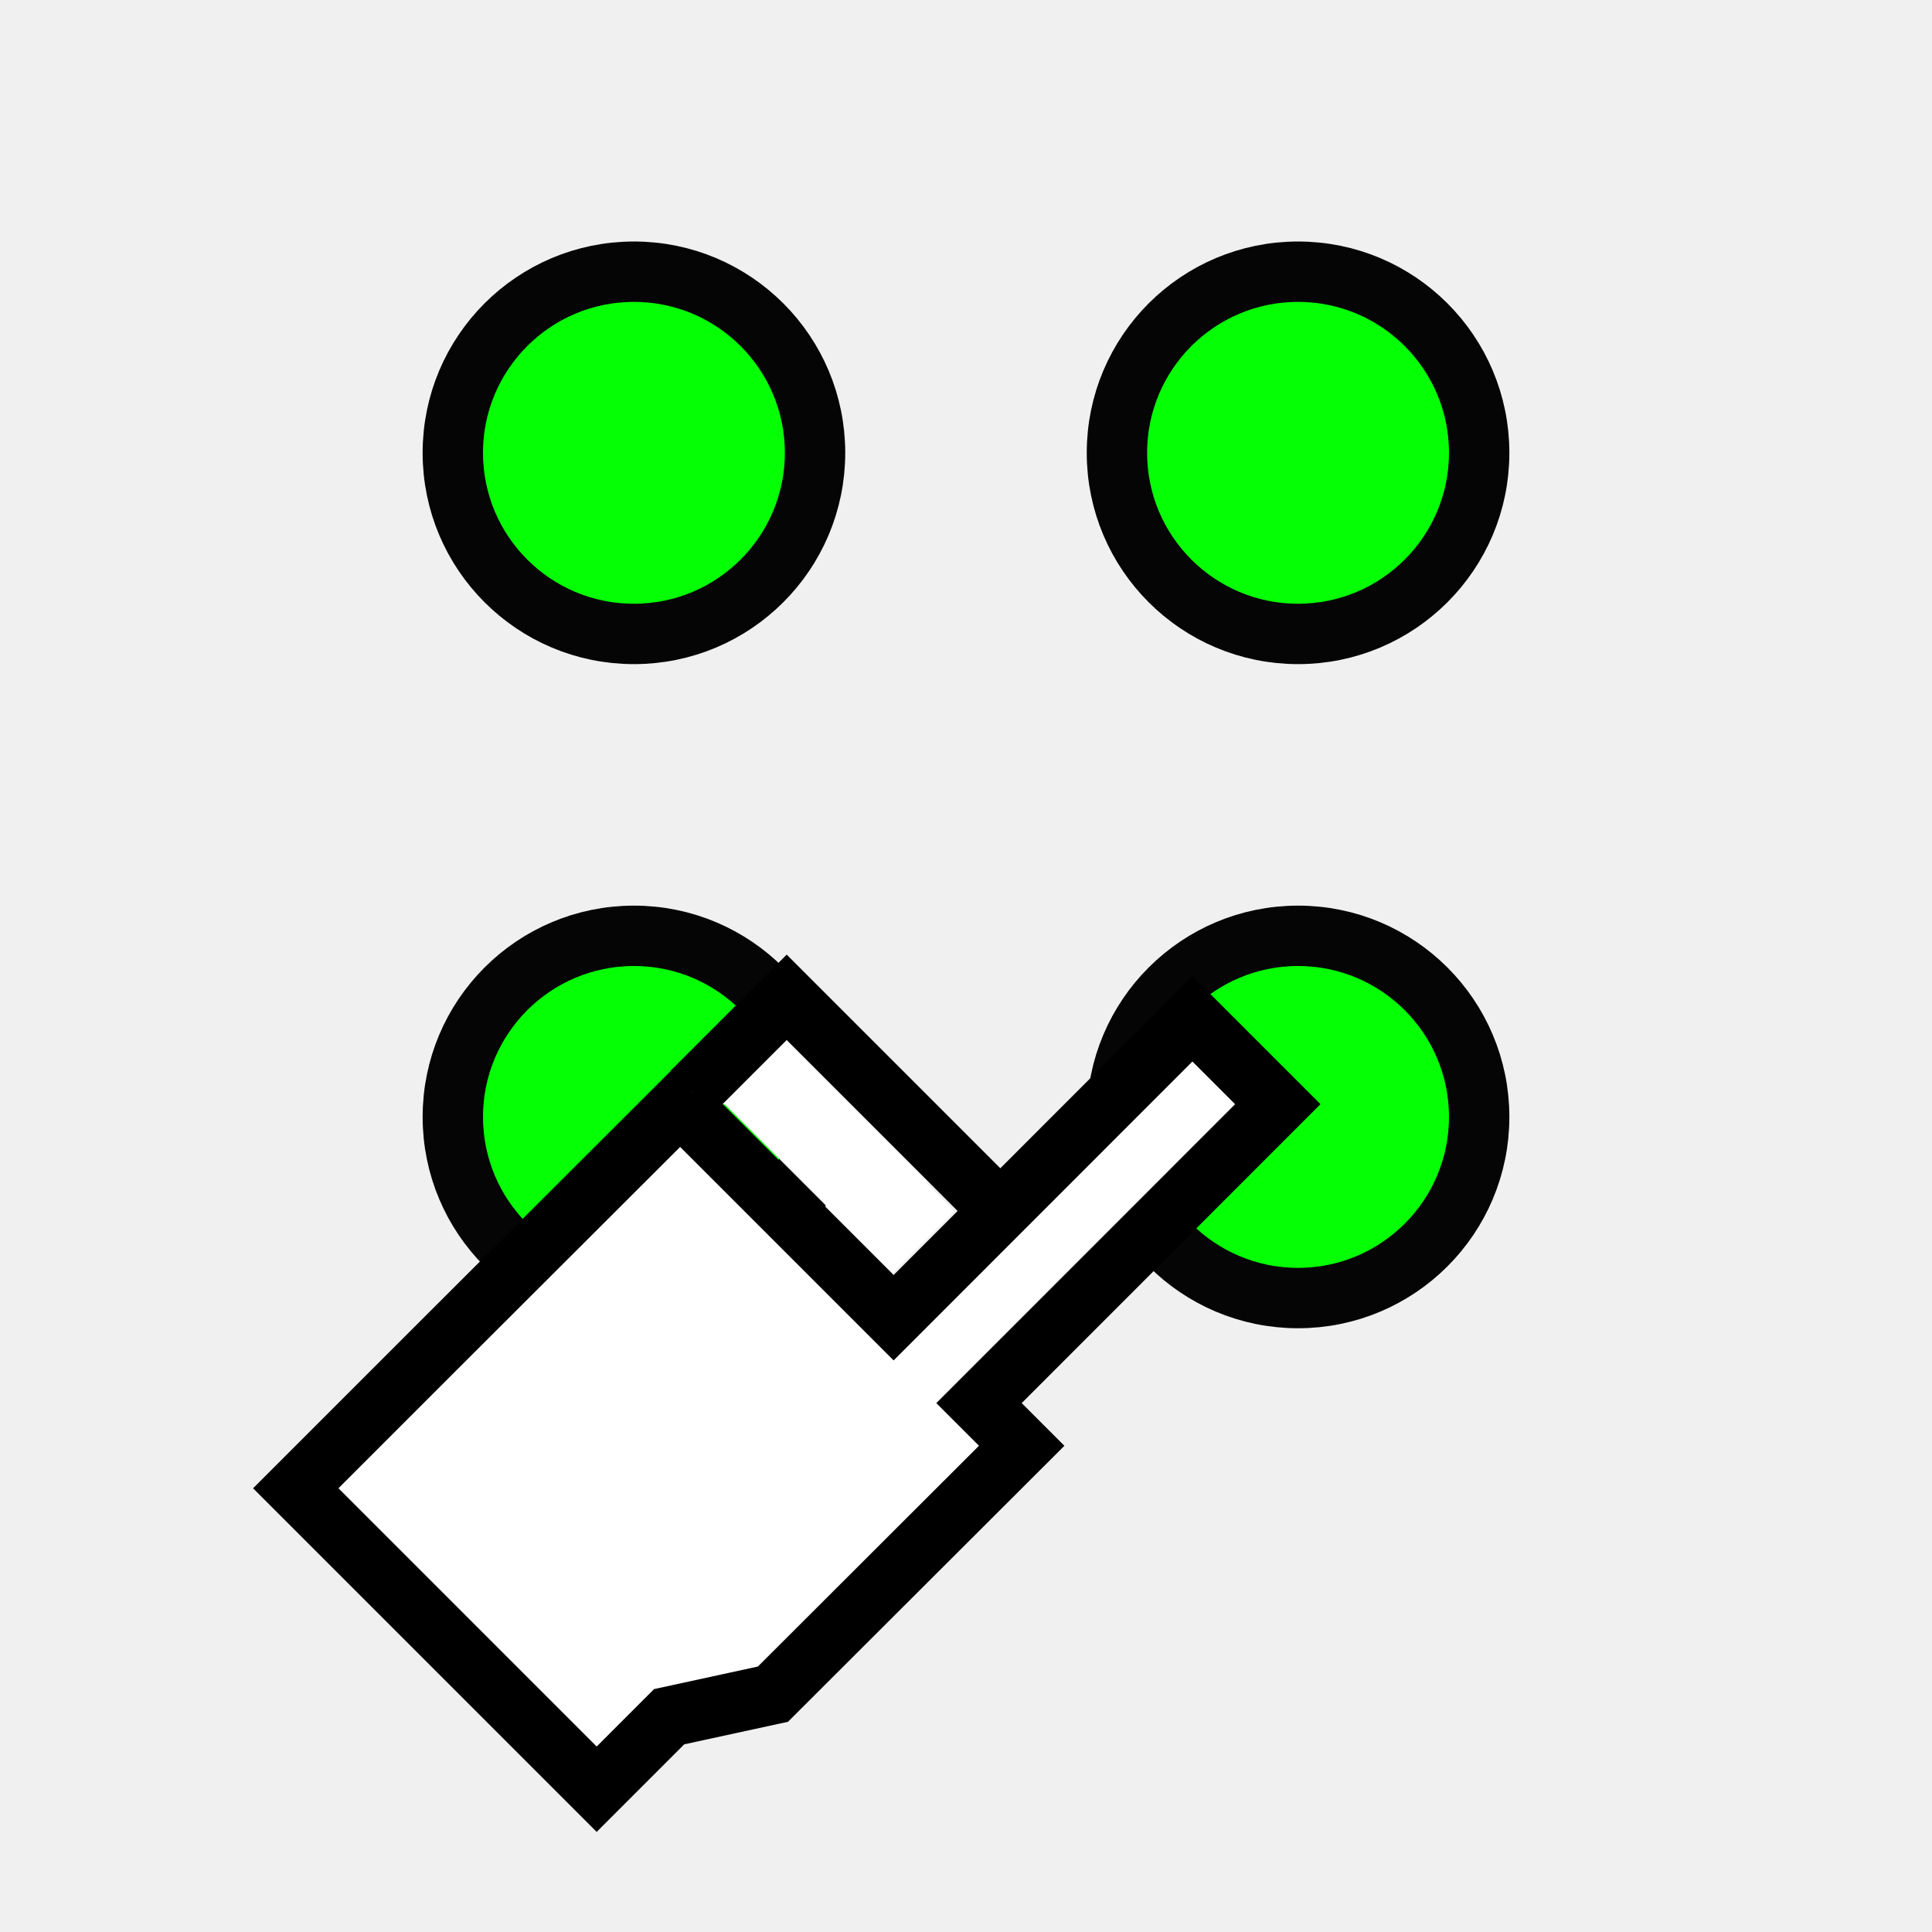
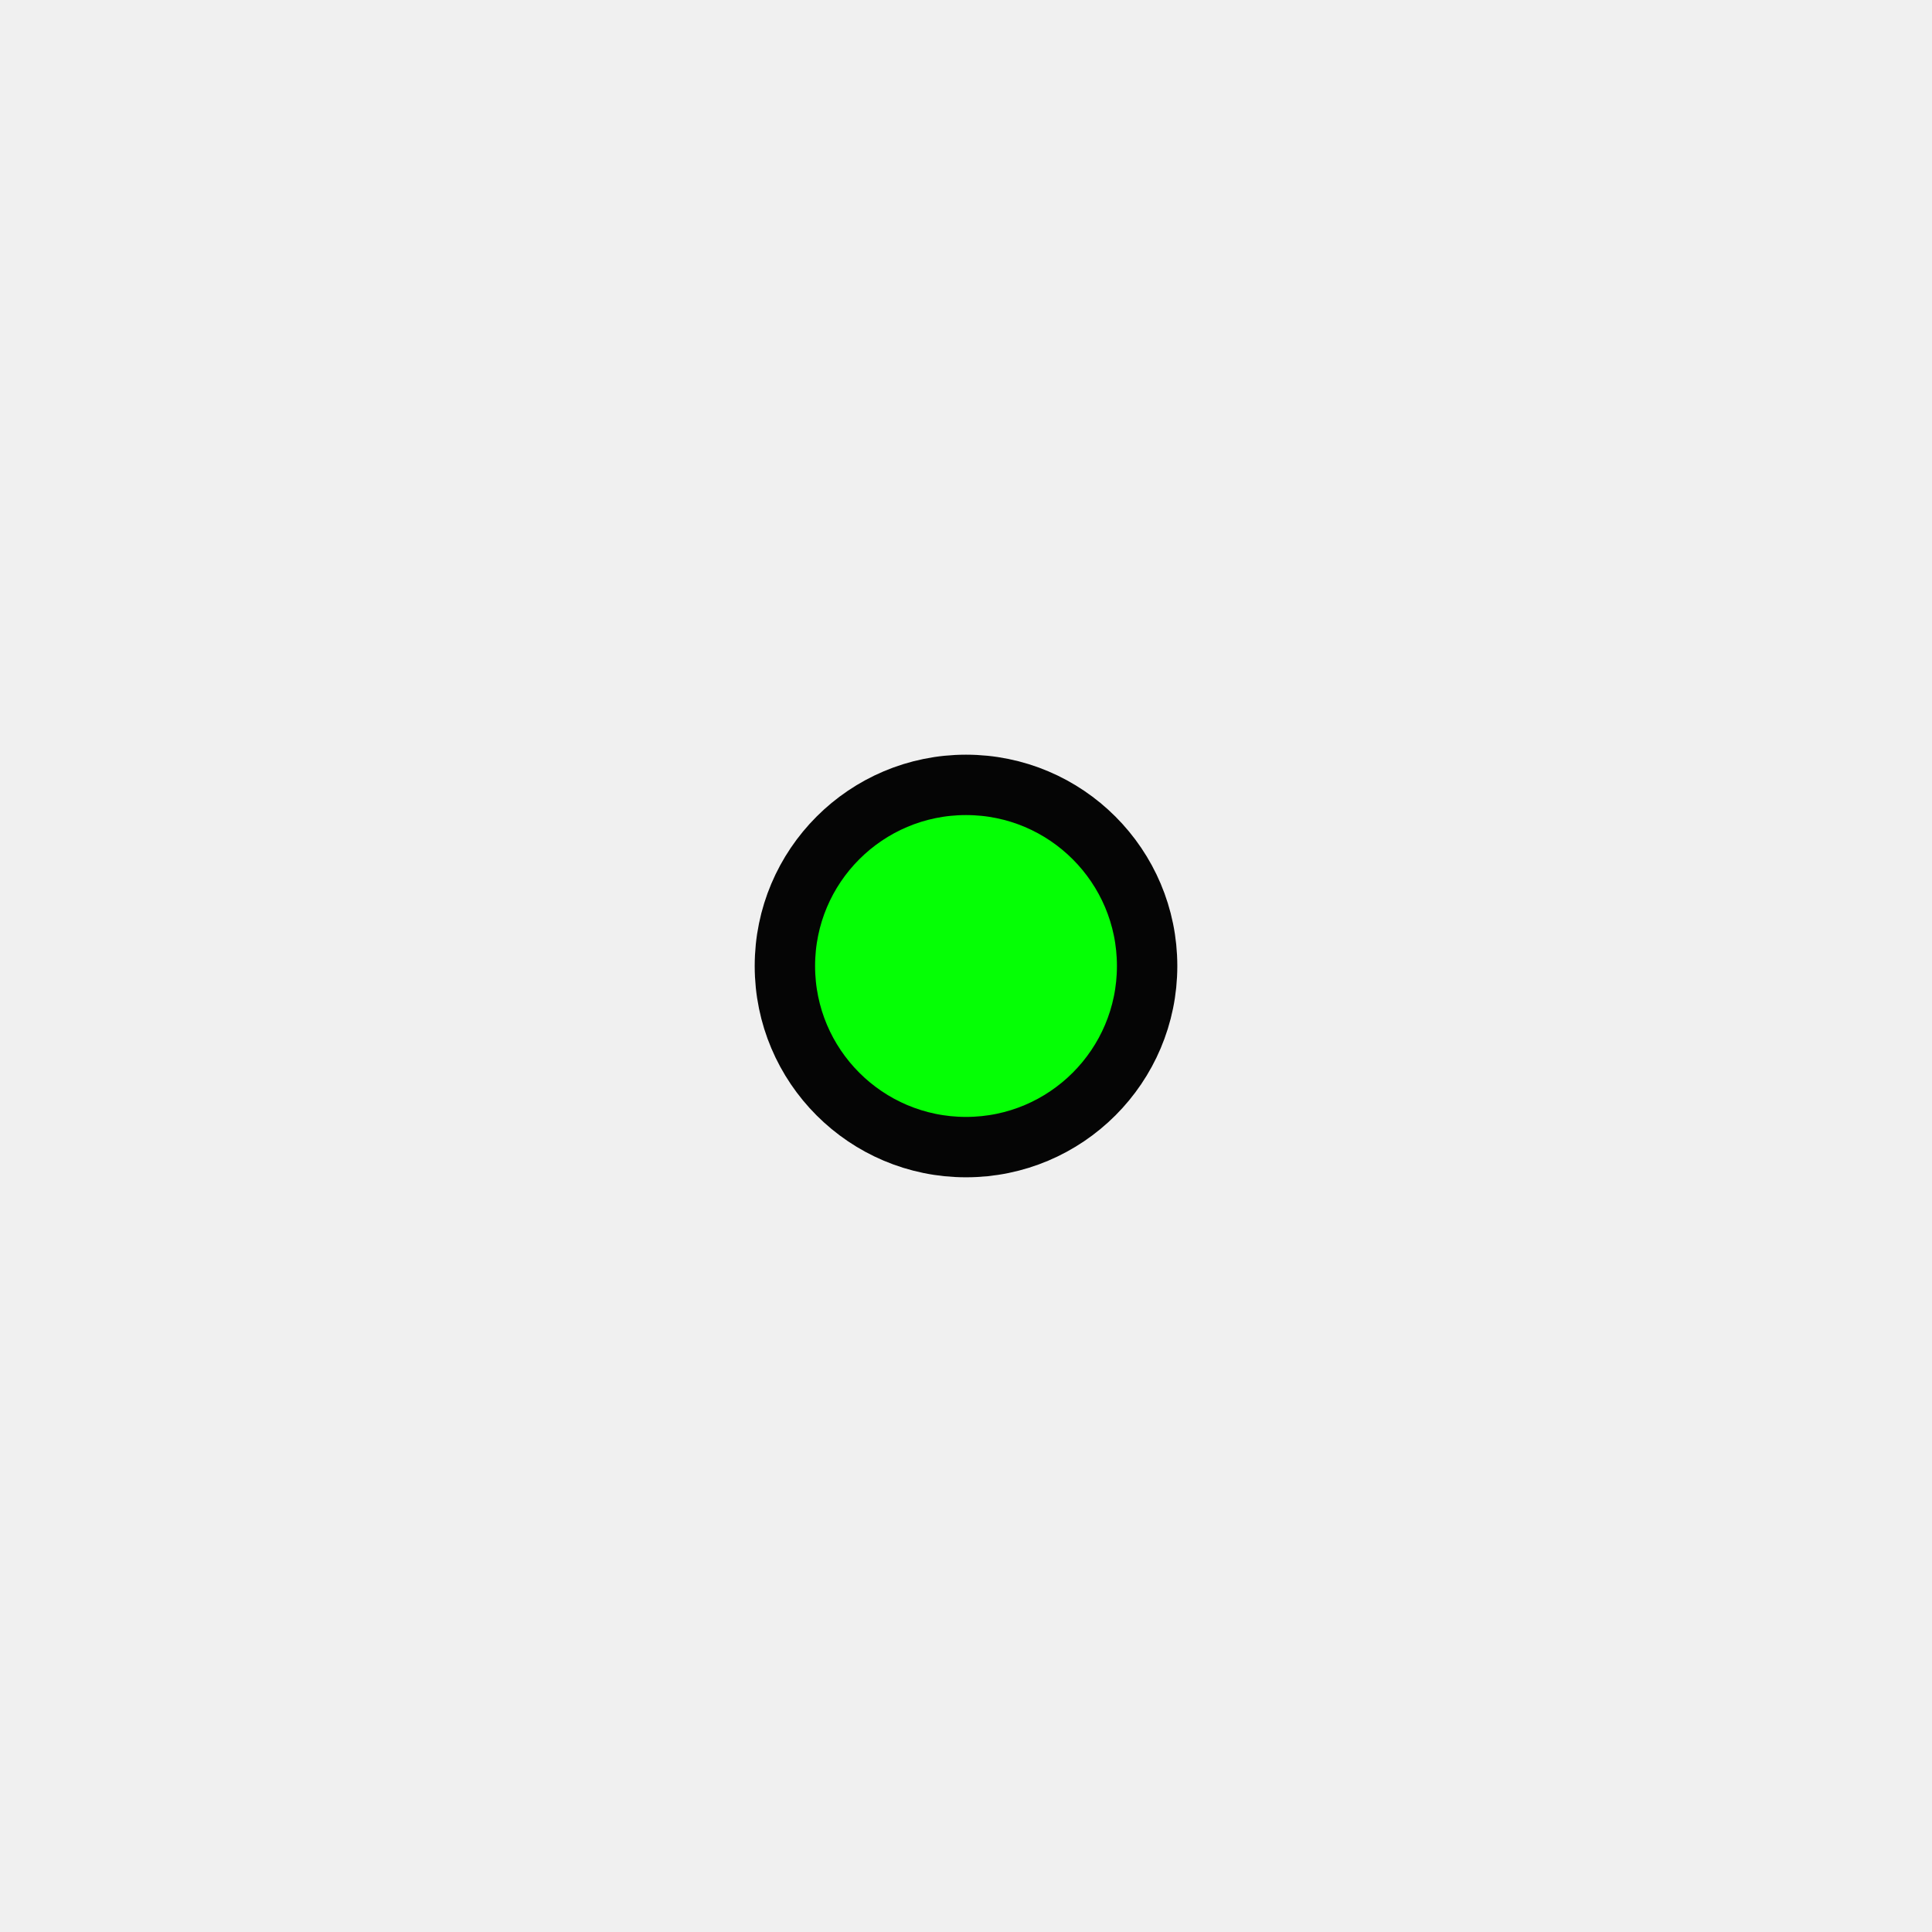
- <svg xmlns="http://www.w3.org/2000/svg" xmlns:xlink="http://www.w3.org/1999/xlink" width="256" height="256" viewBox="0 0 72.249 72.249" id="svg4295" version="1.1">
+ <svg xmlns="http://www.w3.org/2000/svg" width="256" height="256" viewBox="0 0 72.249 72.249" id="svg4295" version="1.1">
  <defs id="defs4323" />
-   <g id="g6568">
-     <circle r="6.773" cy="41.769" cx="48.542" id="path4146-5" style="opacity:0.98;fill:#00ff00;fill-opacity:1;stroke:#000000;stroke-width:2.258;stroke-linecap:butt;stroke-linejoin:bevel;stroke-miterlimit:4;stroke-dasharray:none;stroke-dashoffset:6;stroke-opacity:1" />
-     <use height="100%" width="100%" transform="translate(2.930603e-8,-24.83556)" id="use6967" xlink:href="#path4146-5" y="0" x="0" />
-     <circle style="opacity:0.98;fill:#00ff00;fill-opacity:1;stroke:#000000;stroke-width:2.258;stroke-linecap:butt;stroke-linejoin:bevel;stroke-miterlimit:4;stroke-dasharray:none;stroke-dashoffset:6;stroke-opacity:1" id="circle6969" cx="23.707" cy="41.769" r="6.773" />
-     <use x="0" y="0" xlink:href="#path4146-5" id="use6971" transform="translate(-24.83556,-24.83556)" width="100%" height="100%" />
-     <g transform="translate(44.89615,0.7370966)" id="g4801">
-       <path style="fill:#ffffff;fill-opacity:1;fill-rule:evenodd;stroke:#000000;stroke-width:2.258;stroke-linecap:butt;stroke-linejoin:miter;stroke-miterlimit:4;stroke-dasharray:none;stroke-opacity:1" d="m -22.583,66.172 2.711,-2.711 3.88,-0.843 9.303,-9.289 -1.596,-1.596 11.173,-11.178 -3.193,-3.193 -11.173,11.178 -7.983,-7.983 -9.303,9.289 -5.072,5.072 z" id="path4777" />
-       <path style="fill:#ffffff;fill-opacity:1;fill-rule:evenodd;stroke:#000000;stroke-width:2.258;stroke-linecap:butt;stroke-linejoin:miter;stroke-miterlimit:4;stroke-dasharray:none;stroke-opacity:1" d="m -7.494,44.542 -7.983,-7.983 -3.542,3.542" id="path4779" />
-       <path style="opacity:1;fill:#ffffff;fill-opacity:1;fill-rule:nonzero;stroke:#000000;stroke-width:0;stroke-linecap:butt;stroke-linejoin:miter;stroke-miterlimit:4;stroke-dasharray:none;stroke-opacity:1" d="m -51.871,154.895 -11.099,-11.104 4.064,-4.064 4.064,-4.064 11.108,11.108 11.108,11.108 -4.073,4.06 -4.073,4.06 -11.099,-11.104 z" id="path4799" transform="scale(0.2822222,0.2822222)" />
-     </g>
+   <g id="g6568" transform="translate(12.41778,19.19111)">
+     <circle style="opacity:0.98;fill:#00ff00;fill-opacity:1;stroke:#000000;stroke-width:2.258;stroke-linecap:butt;stroke-linejoin:bevel;stroke-miterlimit:4;stroke-dasharray:none;stroke-dashoffset:6;stroke-opacity:1" id="use6971" cx="23.707" cy="16.933" r="6.773" />
+     <g transform="translate(44.89615,0.7370966)" id="g4801" />
  </g>
</svg>
